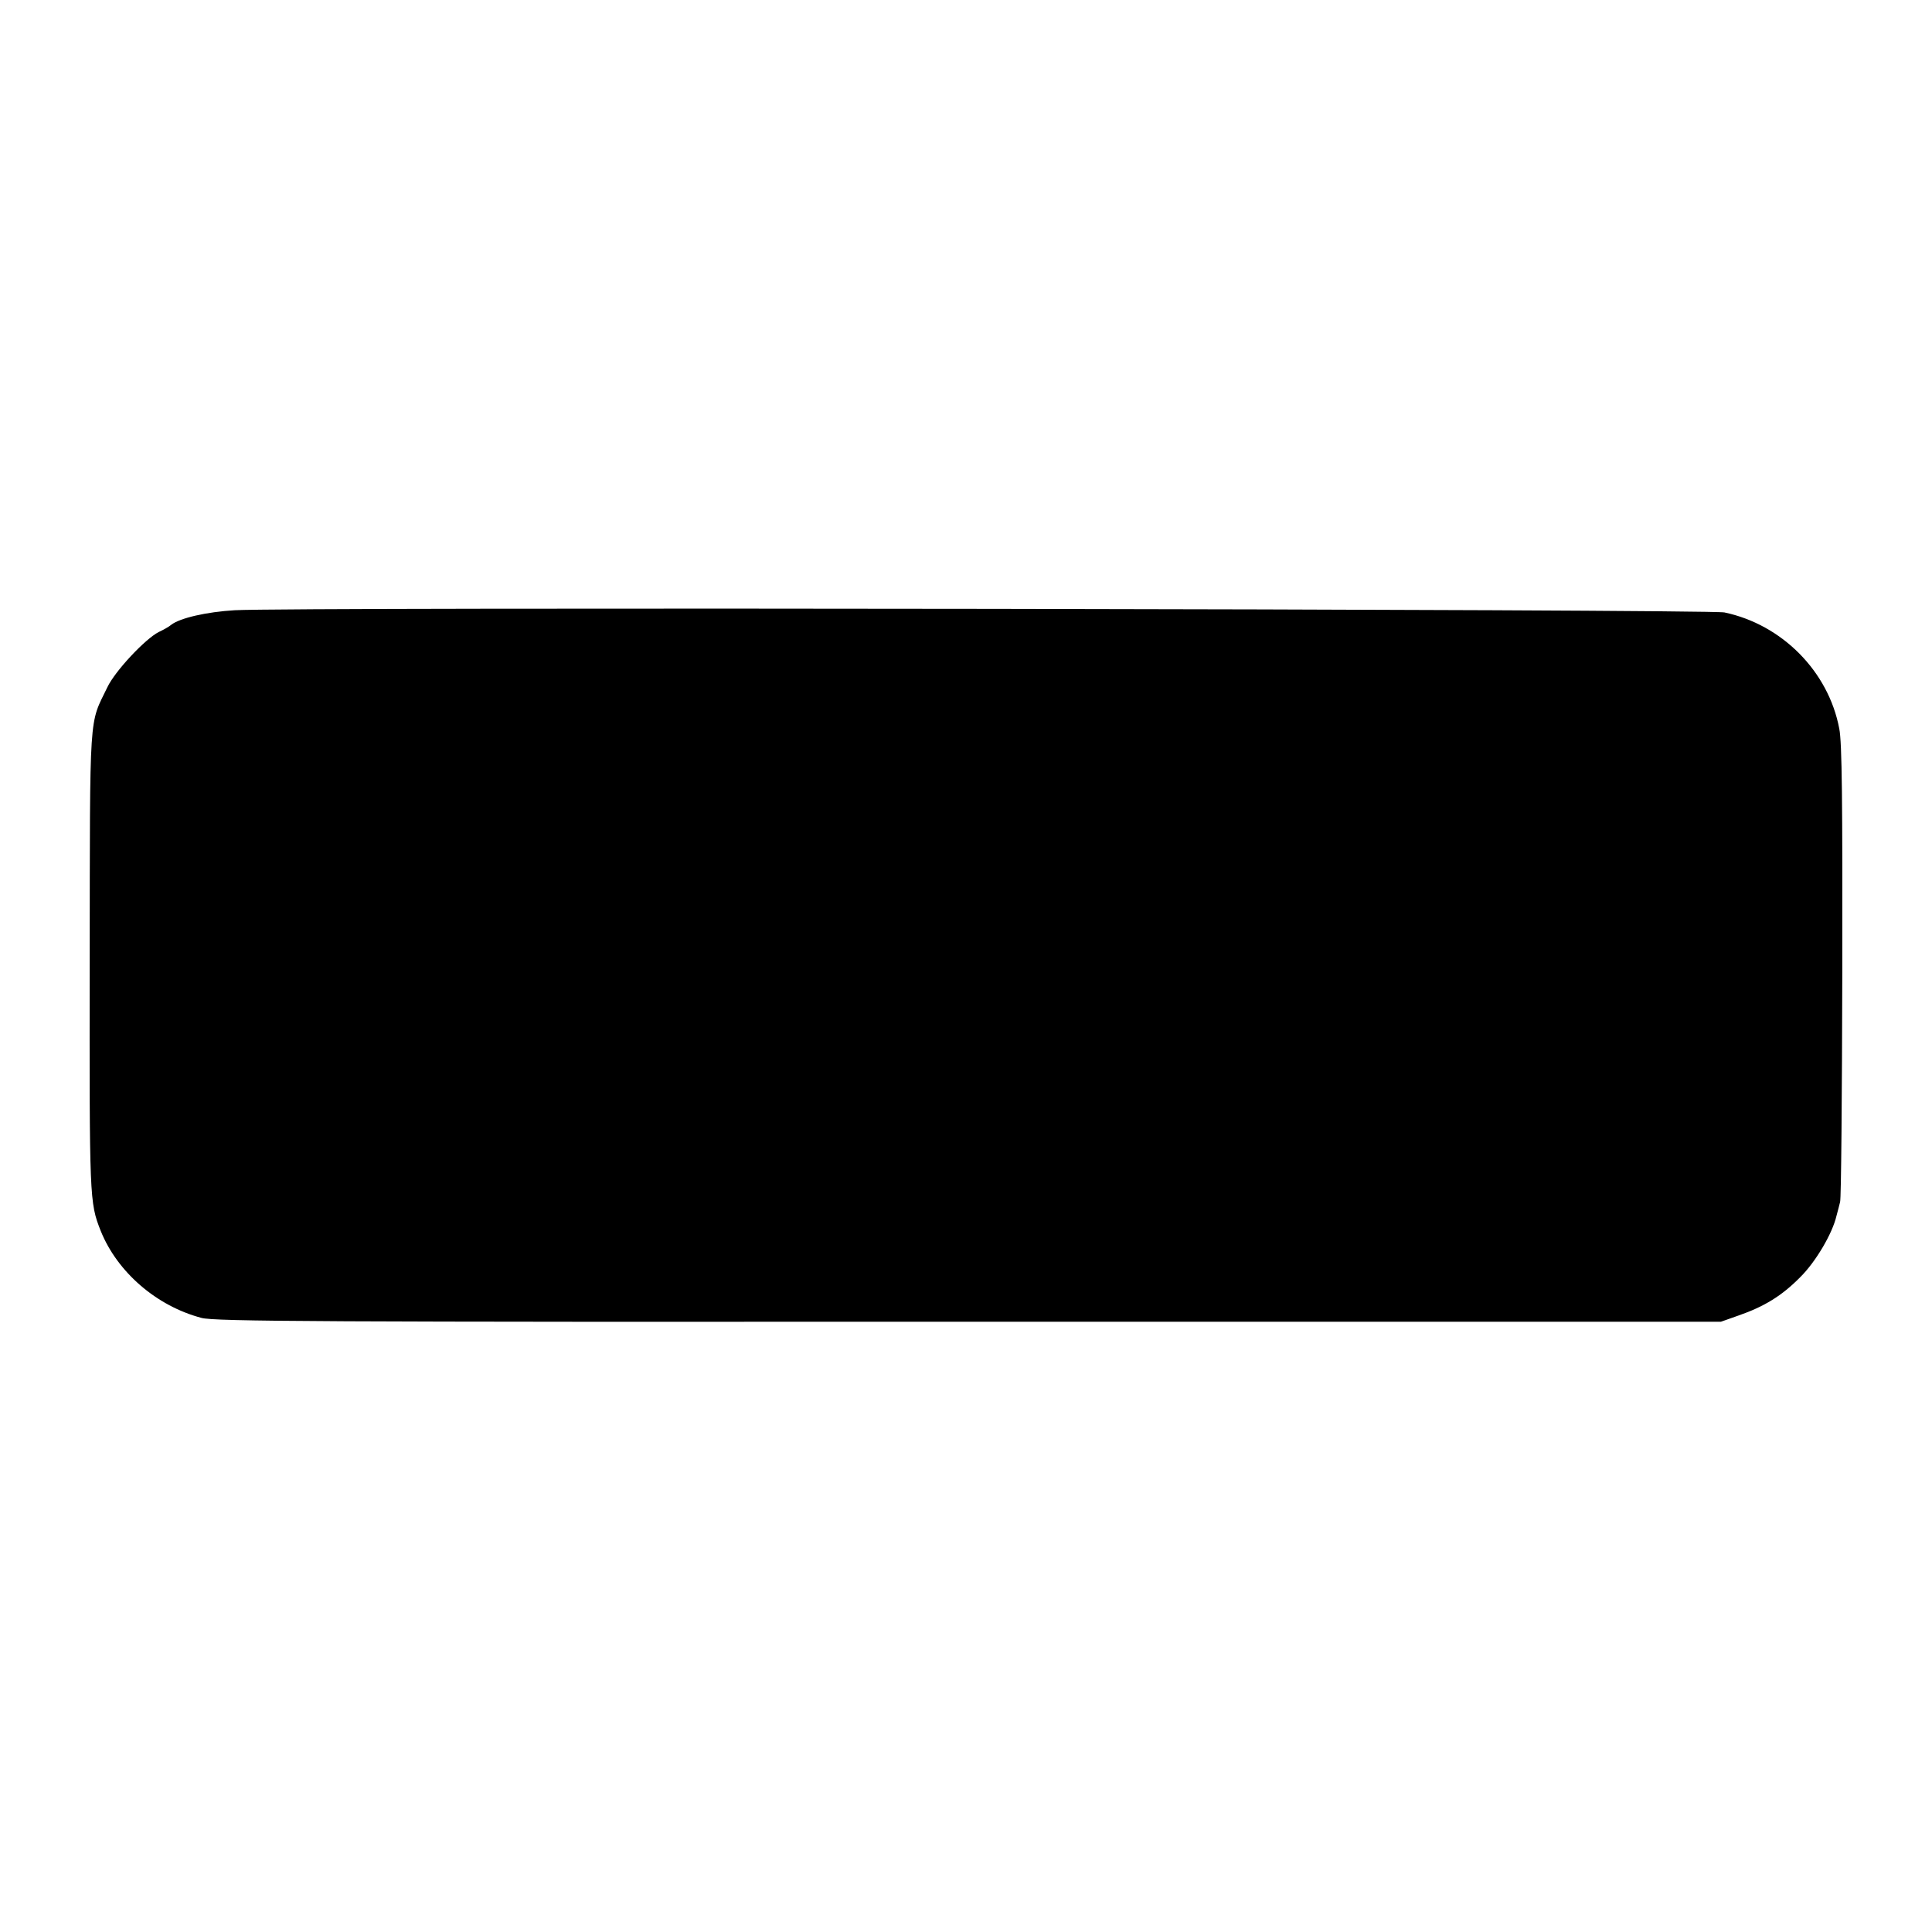
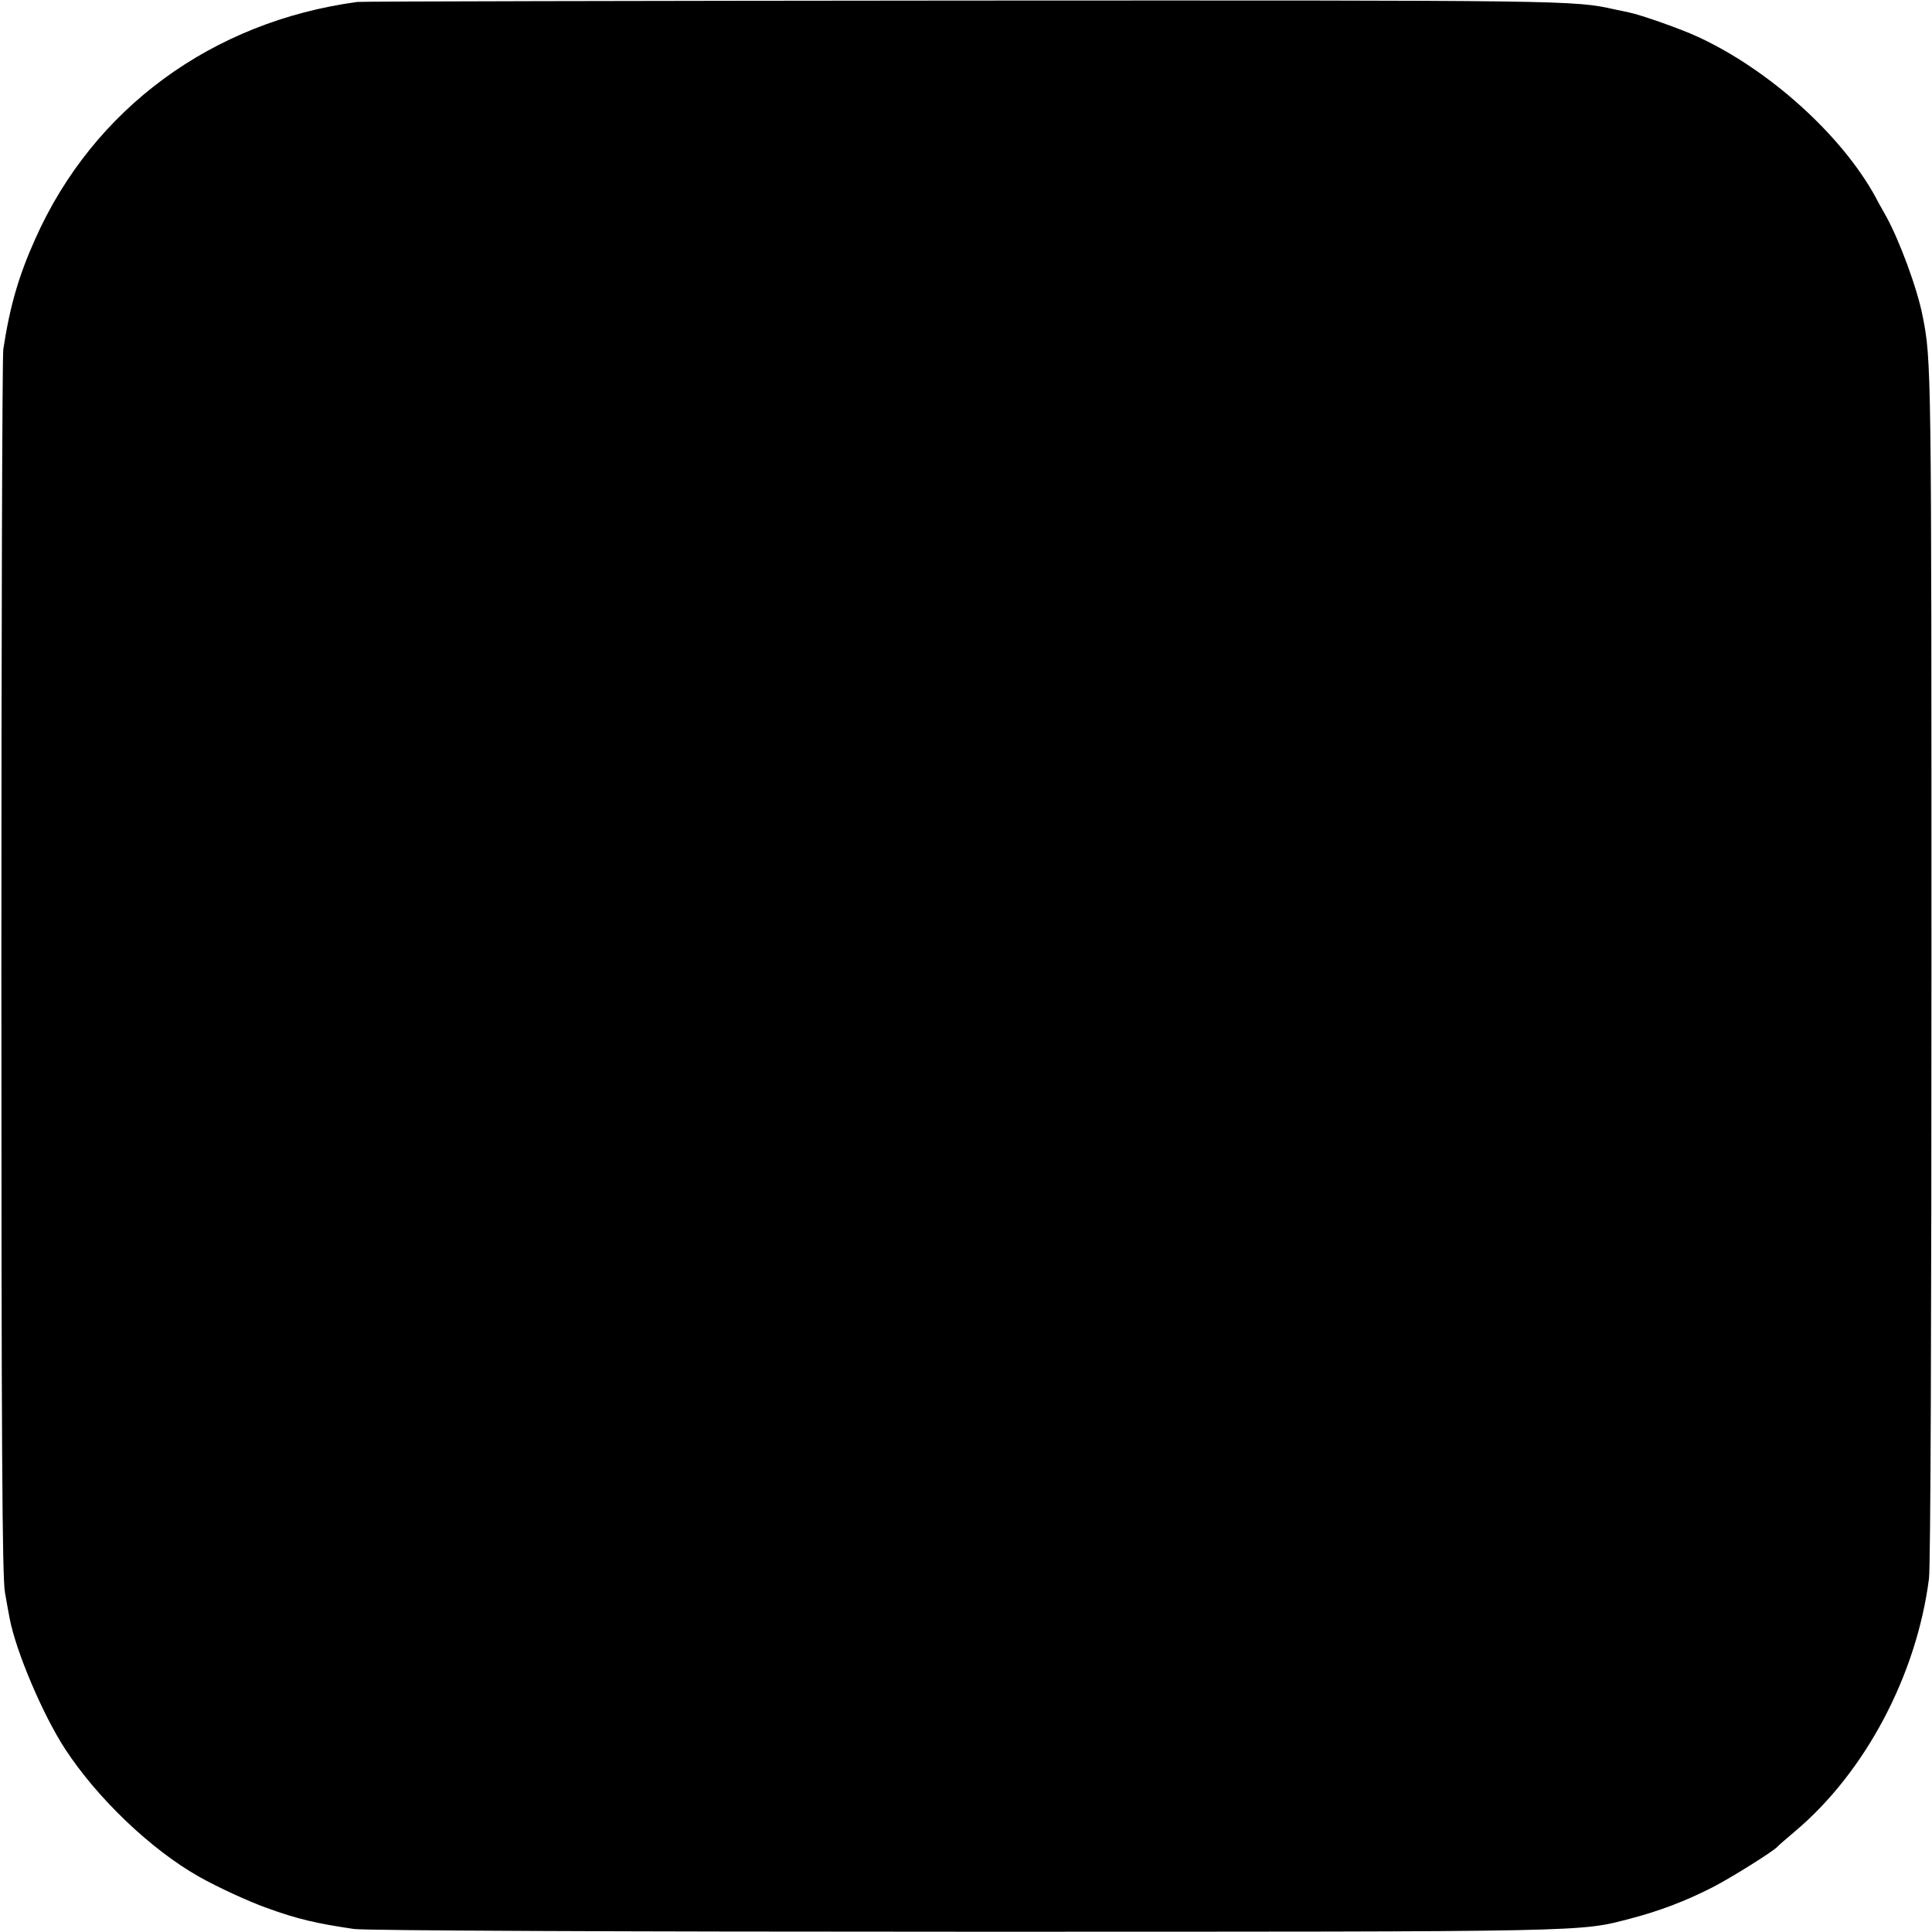
<svg xmlns="http://www.w3.org/2000/svg" version="1.0" width="700pt" height="700pt" viewBox="0 0 700 700" preserveAspectRatio="xMidYMid meet">
  <g transform="translate(0,700) scale(0.1,-0.1)" fill="#000000" stroke="none">
-     <path d="M850 4789 c-101 -6 -198 -28 -230 -53 -8 -7 -28 -18 -45 -26 -49 -25 -158 -141 -186 -200 -67 -139 -63 -70 -64 -990 -1 -866 -1 -876 40 -980 60 -149 202 -272 365 -315 47 -13 430 -15 2780 -14 l2725 0 65 23 c92 32 156 71 222 138 56 55 117 158 132 223 5 17 10 39 13 50 4 11 7 387 8 835 1 615 -1 831 -11 880 -39 207 -207 377 -416 421 -57 12 -5193 20 -5398 8z" />
+     <path d="M1295 6993 c-527 -71 -957 -387 -1167 -858 -61 -136 -92 -244 -116 -400 -4 -27 -7 -1038 -7 -2245 0 -1718 3 -2209 13 -2260 6 -36 14 -78 17 -94 23 -120 120 -349 201 -473 117 -179 311 -364 484 -462 67 -38 182 -91 247 -114 110 -40 179 -56 315 -76 37 -6 963 -10 2218 -10 2295 0 2219 -1 2409 48 106 28 198 63 296 113 70 36 221 131 235 147 3 4 32 29 64 56 254 214 440 565 485 915 6 46 9 918 9 2230 0 2161 0 2186 -32 2345 -19 99 -84 274 -132 361 -15 27 -33 58 -38 69 -123 225 -384 461 -643 581 -62 29 -207 80 -251 89 -15 3 -38 8 -52 11 -148 33 -160 33 -2355 32 -1193 -1 -2183 -3 -2200 -5z" />
  </g>
</svg>
